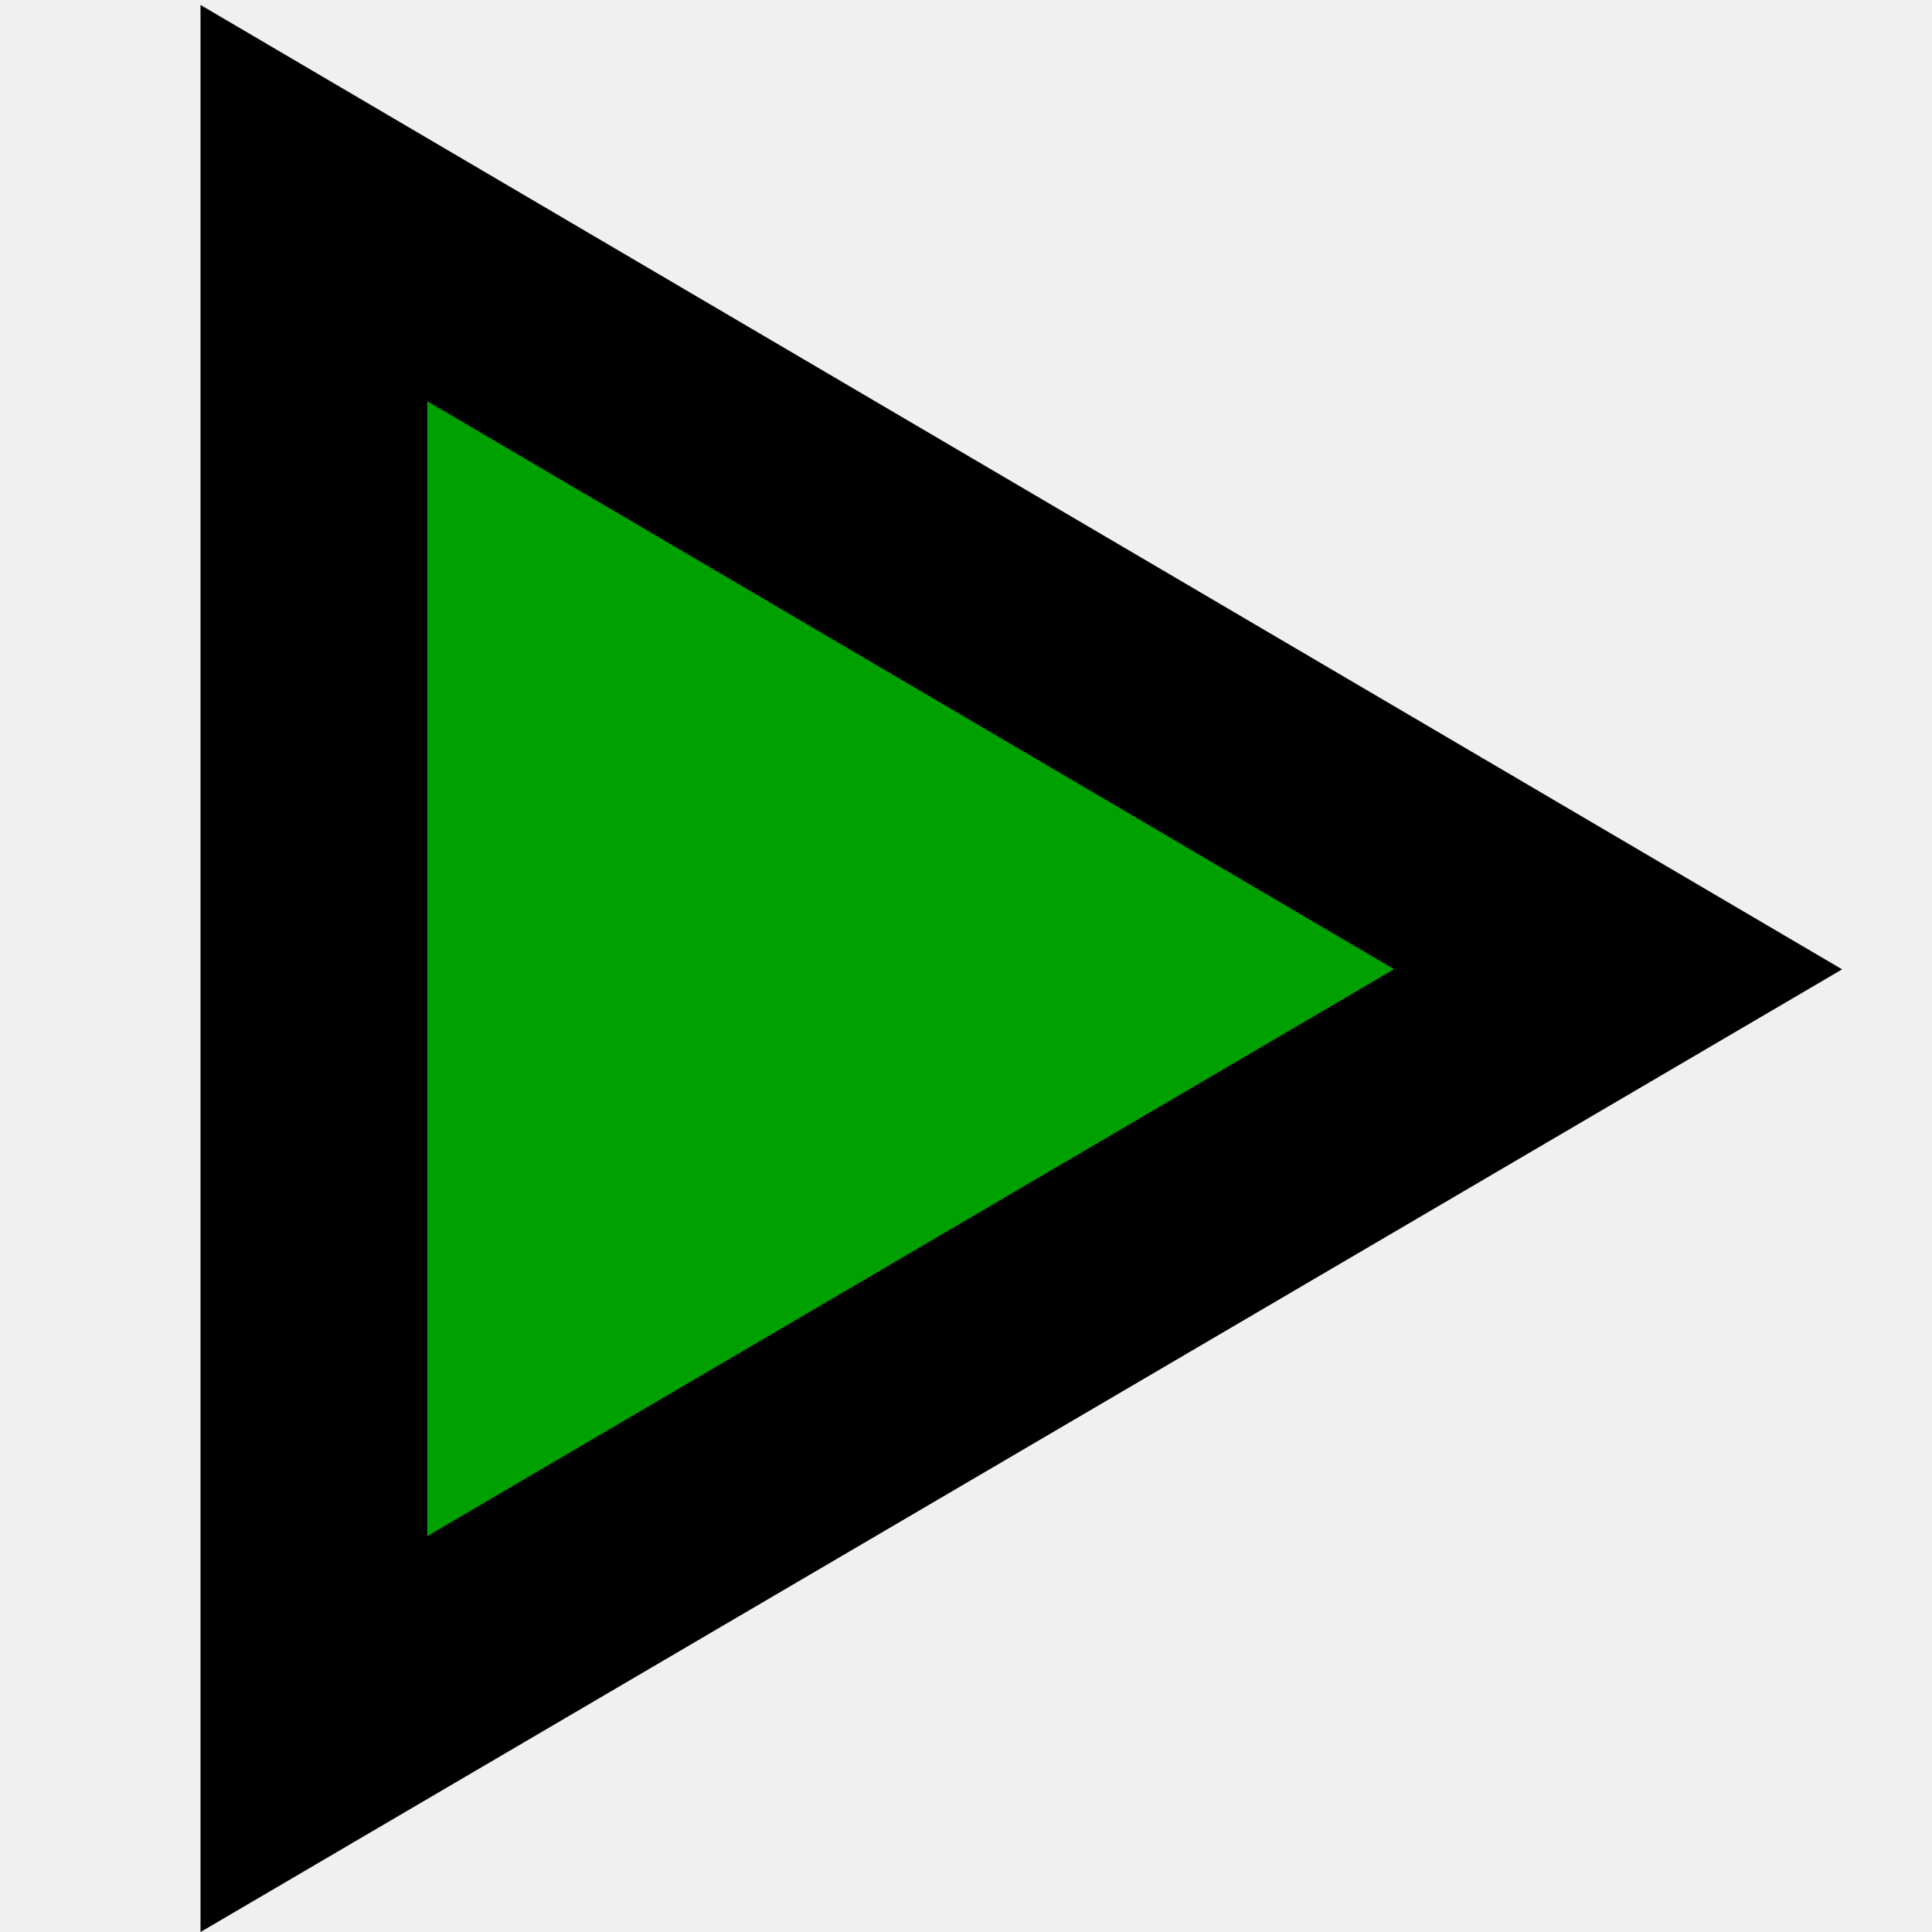
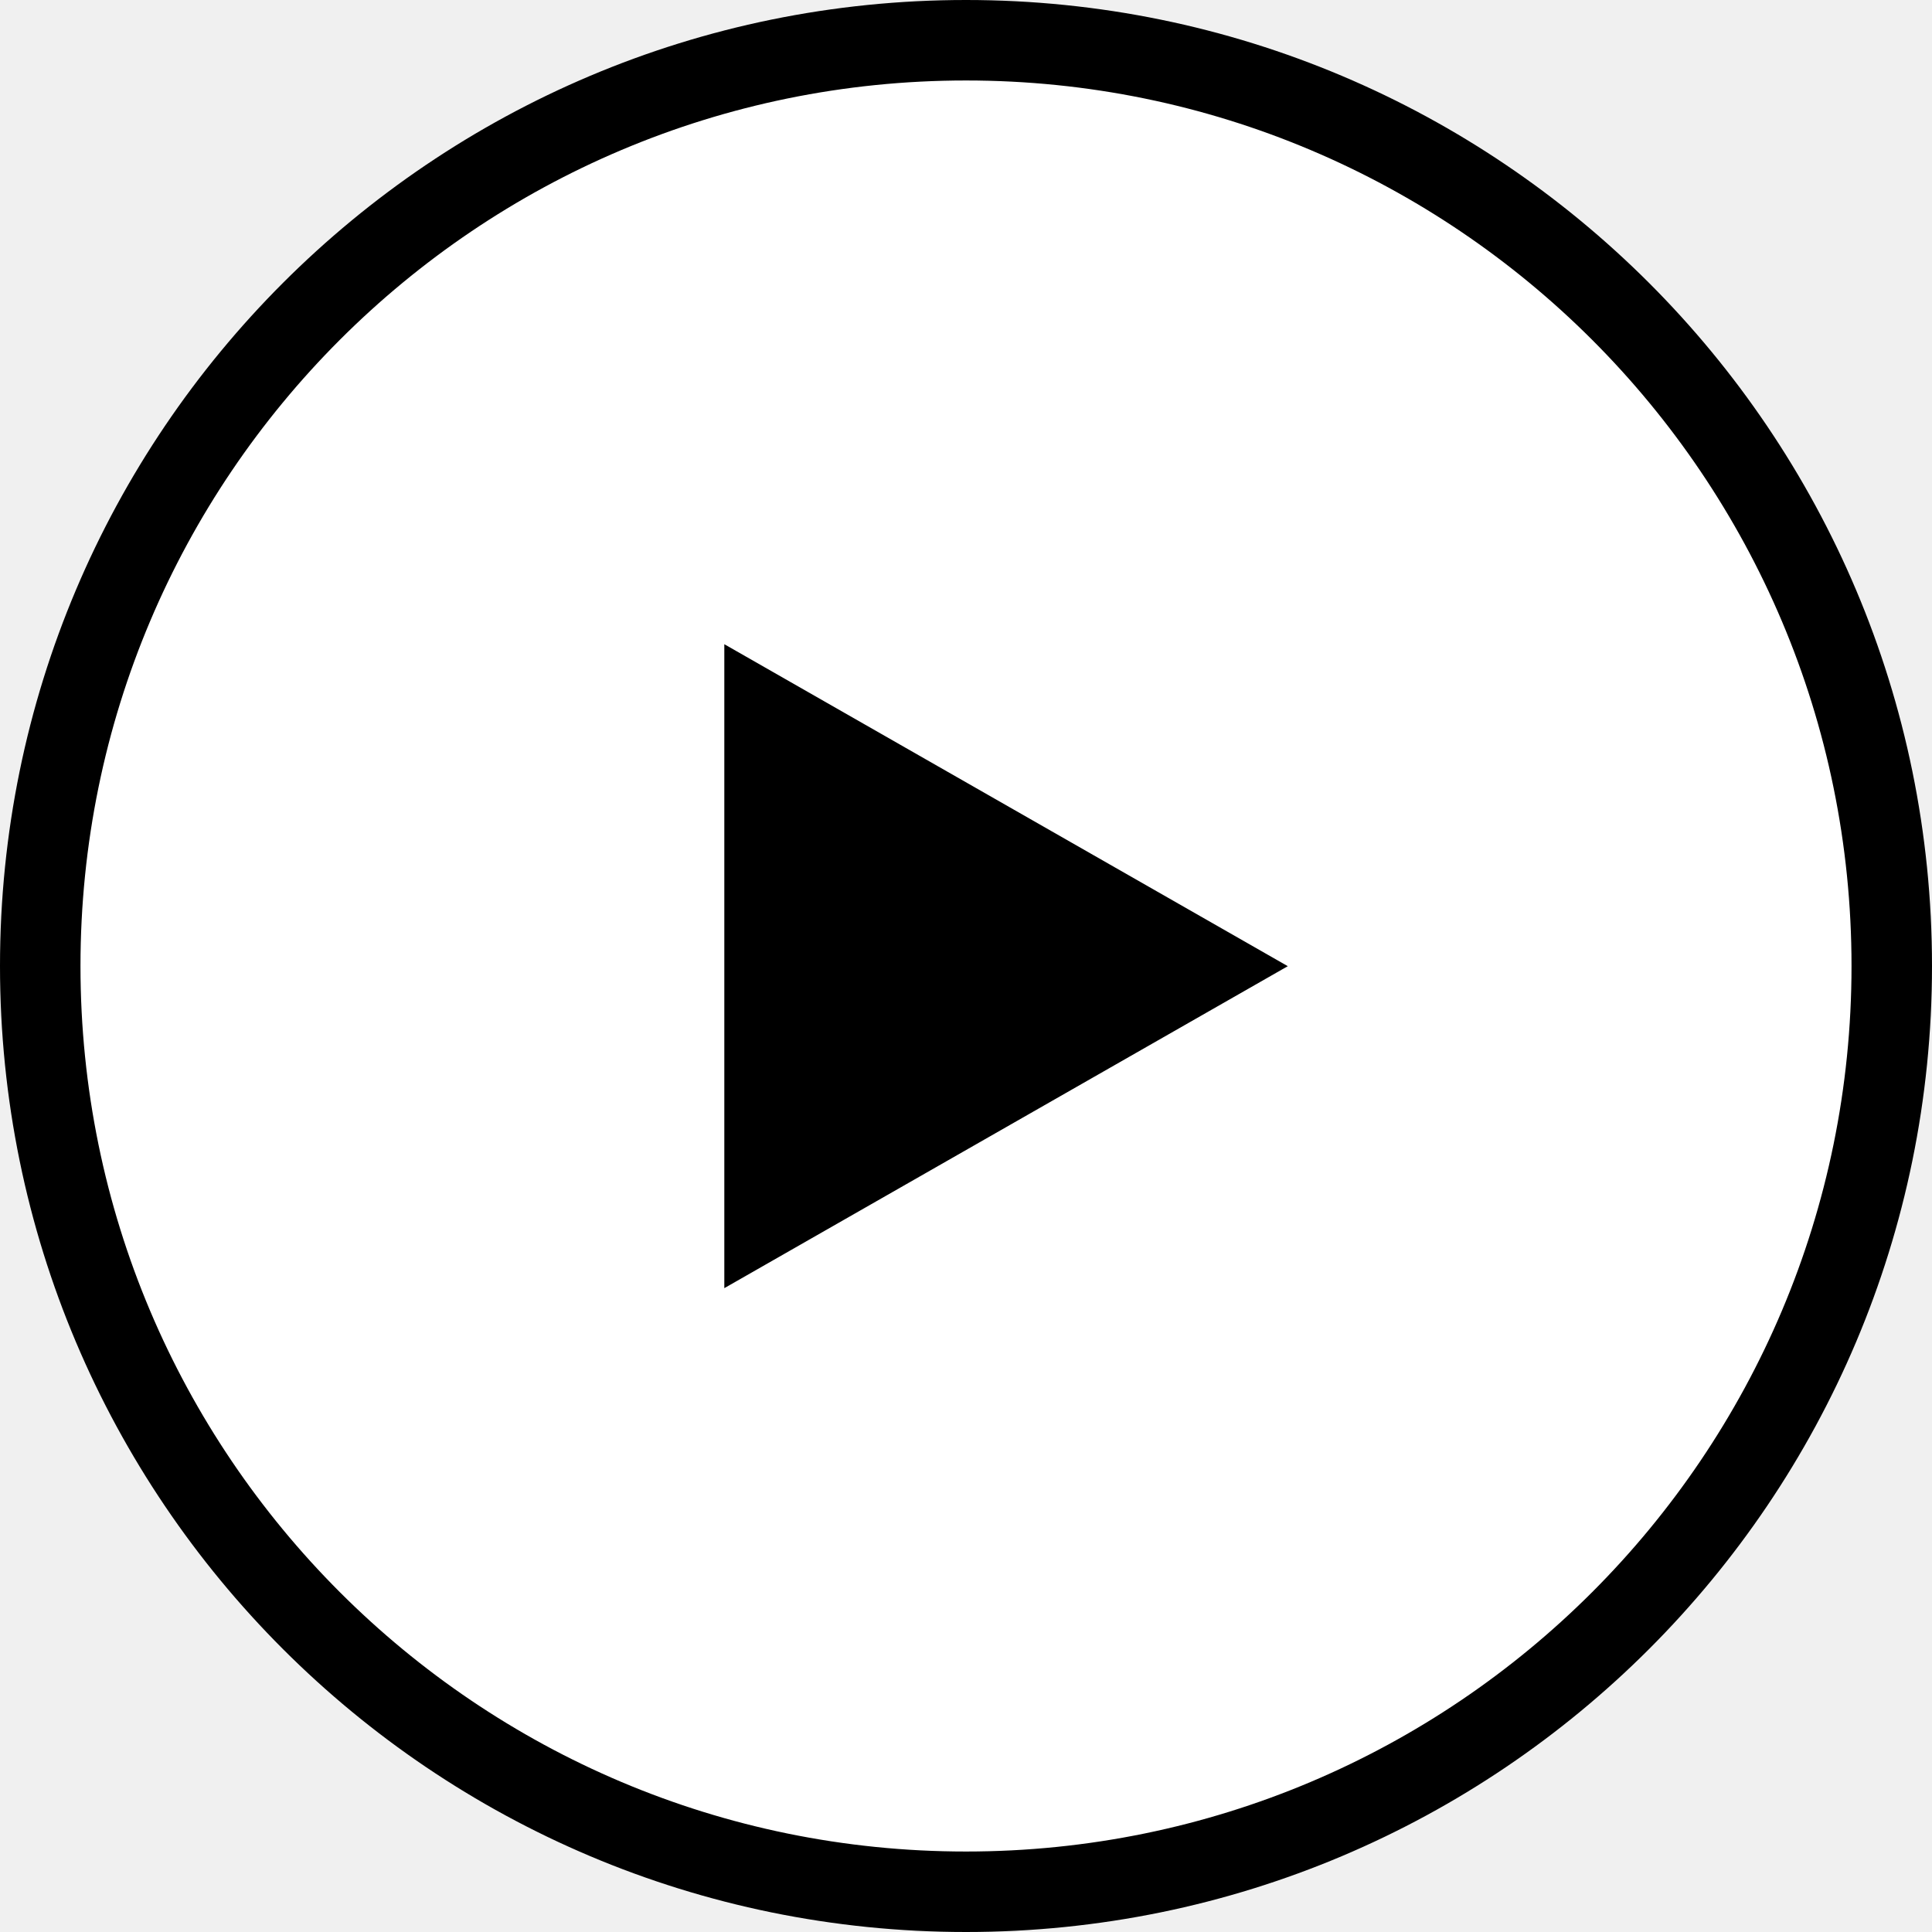
- <svg xmlns="http://www.w3.org/2000/svg" xmlns:xlink="http://www.w3.org/1999/xlink" width="48" height="48" id="svg7854" version="1.0">
-   <defs id="defs7856">
-     <linearGradient id="linearGradient7577">
-       <stop style="stop-color:#000000;stop-opacity:0.314;" offset="0" id="stop7579" />
-       <stop style="stop-color:#ffffff;stop-opacity:1" offset="1" id="stop7581" />
-     </linearGradient>
-     <linearGradient id="linearGradient7305">
-       <stop style="stop-color:#ffffff;stop-opacity:1" offset="0" id="stop7307" />
-       <stop id="stop7313" offset="0.21" style="stop-color:#ffffff;stop-opacity:0;" />
-       <stop style="stop-color:#ffffff;stop-opacity:0.811;" offset="0.349" id="stop7329" />
-       <stop id="stop7321" offset="0.429" style="stop-color:#ffffff;stop-opacity:0;" />
-       <stop style="stop-color:#ffffff;stop-opacity:1;" offset="0.521" id="stop7323" />
-       <stop id="stop7317" offset="0.557" style="stop-color:#ffffff;stop-opacity:0;" />
-       <stop style="stop-color:#ffffff;stop-opacity:0.568;" offset="0.71" id="stop7319" />
-       <stop id="stop7416" offset="0.744" style="stop-color:#ffffff;stop-opacity:0;" />
-       <stop style="stop-color:#ffffff;stop-opacity:0" offset="1" id="stop7309" />
-     </linearGradient>
-     <linearGradient id="linearGradient7344">
-       <stop id="stop7346" offset="0" style="stop-color:#eeeeec;stop-opacity:1" />
-       <stop id="stop7348" offset="1" style="stop-color:#92948f;stop-opacity:1" />
-     </linearGradient>
-     <linearGradient xlink:href="#linearGradient7577" id="linearGradient7865" gradientUnits="userSpaceOnUse" x1="-177.278" y1="9.204" x2="-172.829" y2="25.808" />
-     <radialGradient xlink:href="#linearGradient7344" id="radialGradient7867" gradientUnits="userSpaceOnUse" gradientTransform="matrix(2.739166,0,0,2.24786,-274.8573,-10.68348)" cx="36.126" cy="18.02" fx="36.126" fy="18.02" r="13.552" />
-     <linearGradient xlink:href="#linearGradient7305" id="linearGradient7869" gradientUnits="userSpaceOnUse" x1="-0.117" y1="10.147" x2="48.026" y2="37.942" />
-     <linearGradient xlink:href="#linearGradient7577" id="linearGradient2863" gradientUnits="userSpaceOnUse" x1="-177.278" y1="9.204" x2="-172.829" y2="25.808" />
-     <radialGradient xlink:href="#linearGradient7344" id="radialGradient2865" gradientUnits="userSpaceOnUse" gradientTransform="matrix(2.739166,0,0,2.24786,-274.8573,-10.68348)" cx="36.126" cy="18.02" fx="36.126" fy="18.02" r="13.552" />
-     <linearGradient xlink:href="#linearGradient7305" id="linearGradient2867" gradientUnits="userSpaceOnUse" x1="-0.117" y1="10.147" x2="48.026" y2="37.942" />
-     <radialGradient xlink:href="#linearGradient7344" id="radialGradient2874" gradientUnits="userSpaceOnUse" gradientTransform="matrix(2.739166,0,0,2.24786,-274.8573,-10.68348)" cx="36.126" cy="18.02" fx="36.126" fy="18.02" r="13.552" />
-     <linearGradient xlink:href="#linearGradient7305" id="linearGradient2876" gradientUnits="userSpaceOnUse" x1="-0.117" y1="10.147" x2="48.026" y2="37.942" />
+ <svg xmlns="http://www.w3.org/2000/svg" viewBox="0 0 32 32" id="svg2" version="1.1">
+   <defs id="defs3051">
+     <style type="text/css" id="current-color-scheme">
+       .ColorScheme-Text {
+         color:#4d4d4d;
+       }
+       </style>
  </defs>
-   <g id="layer1">
-     <path style="opacity:0.4;fill:url(#linearGradient2863);fill-opacity:1;fill-rule:evenodd;stroke:none" id="path7671" d="M -186.594,9 A 1.503,1.503 0 0 0 -188,10.5 l 0,27 a 1.503,1.503 0 0 0 2.25,1.281 l 23,-13.5 a 1.503,1.503 0 0 0 0,-2.562 l -23,-13.5 A 1.503,1.503 0 0 0 -186.594,9 z" />
-     <path id="path7812" d="m 7.799,43.082 0,-38.036 L 40.201,24.081 7.799,43.082 z" style="fill:#00a000;fill-opacity:1;fill-rule:evenodd;stroke:#000000;stroke-width:5.635;stroke-linecap:square;stroke-linejoin:miter;stroke-miterlimit:4;stroke-opacity:1;stroke-dasharray:none;stroke-dashoffset:0.7" />
-     <path style="opacity:0.15;fill:url(#linearGradient2876);fill-opacity:1;fill-rule:evenodd;stroke:none" id="path7354" d="m 14,11.375 0,25.25 C 21.167,32.421 28.332,28.204 35.5,24 28.333,19.79 21.168,15.585 14,11.375 z" transform="matrix(1,0,0,-1,-200,48)" />
-   </g>
+   <circle style="opacity:1;fill:#ffffff;fill-opacity:1;stroke:none;stroke-width:4;stroke-linecap:square;stroke-linejoin:miter;stroke-miterlimit:4;stroke-dasharray:none;stroke-dashoffset:0;stroke-opacity:1" id="path7460" cx="16" cy="16" r="15.562" />
+   <path style="color:#4d4d4d;fill:#000000;fill-opacity:1;stroke:none" d="M 16,6.65e-7 A 16,16 0 0 0 -2.9999999e-8,16 16,16 0 0 0 16,32 16,16 0 0 0 32,16 16,16 0 0 0 16,6.65e-7 Z m 0,1.333 A 14.667,14.667 0 0 1 30.667,16 14.667,14.667 0 0 1 16,30.667 14.667,14.667 0 0 1 1.333,16 14.667,14.667 0 0 1 16,1.333 Z m -4.003,9.336 0,10.667 9.333,-5.333 -9.333,-5.333 z" id="path105" class="ColorScheme-Text" />
</svg>
